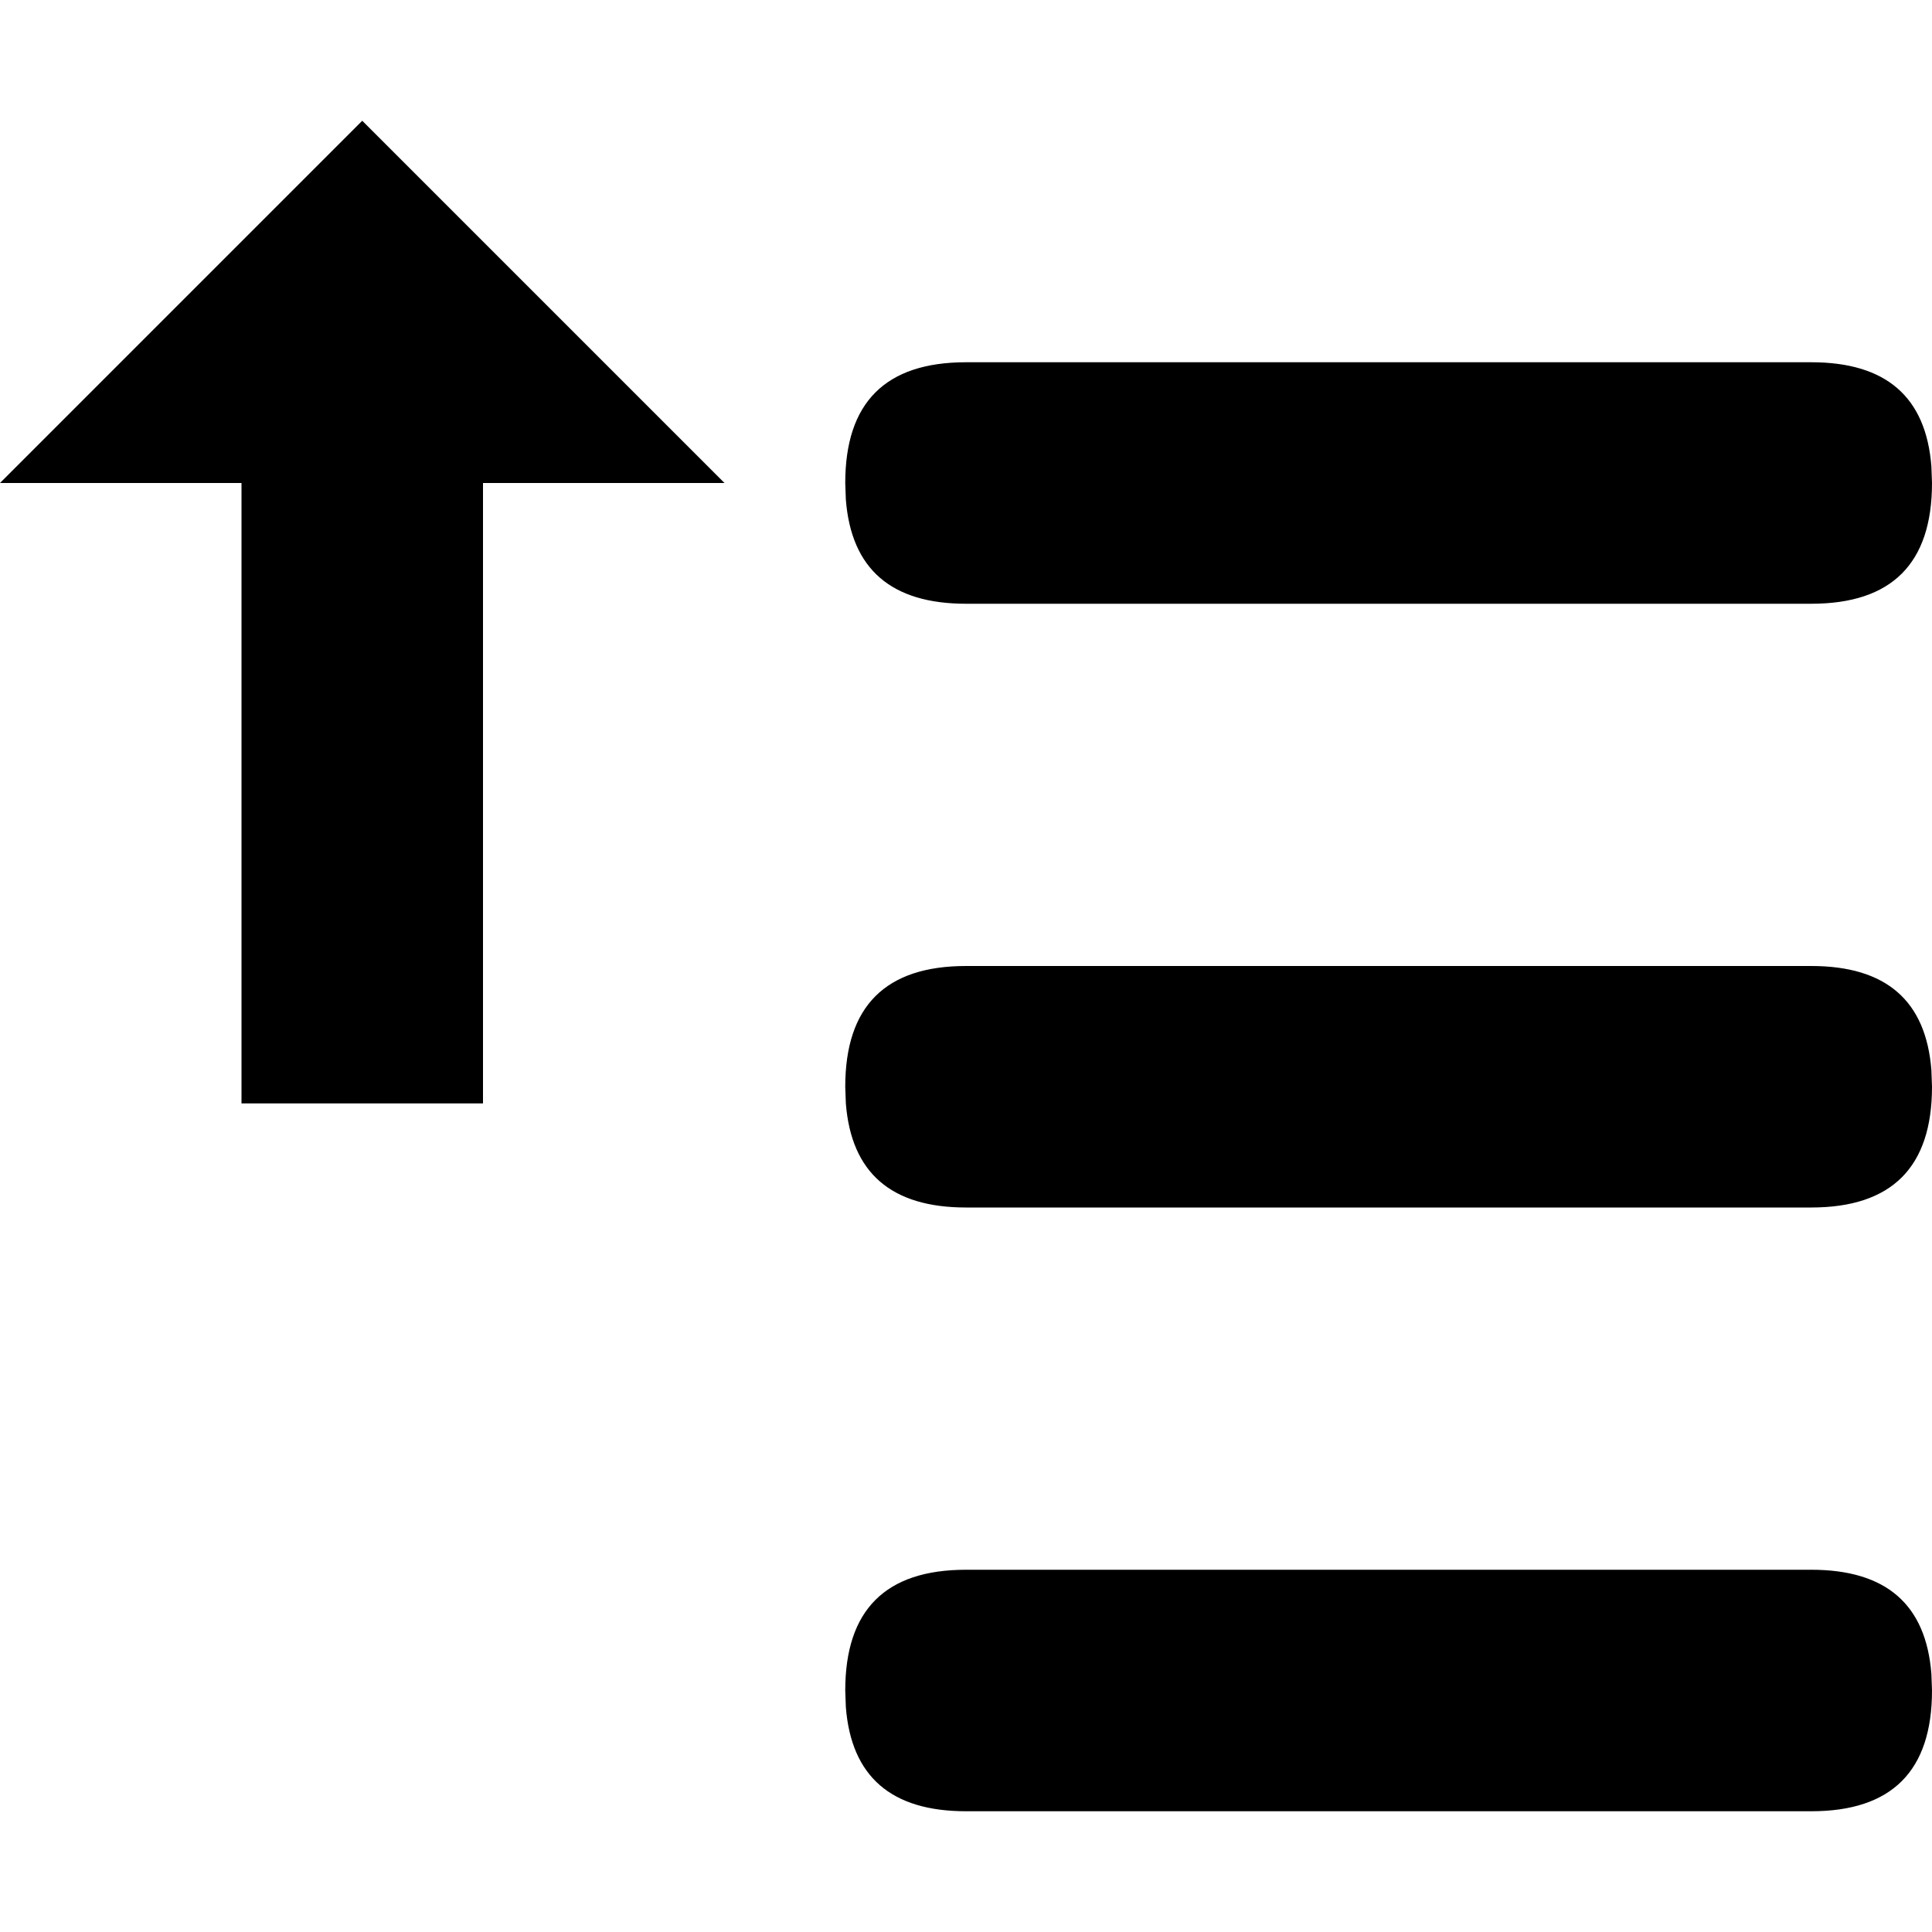
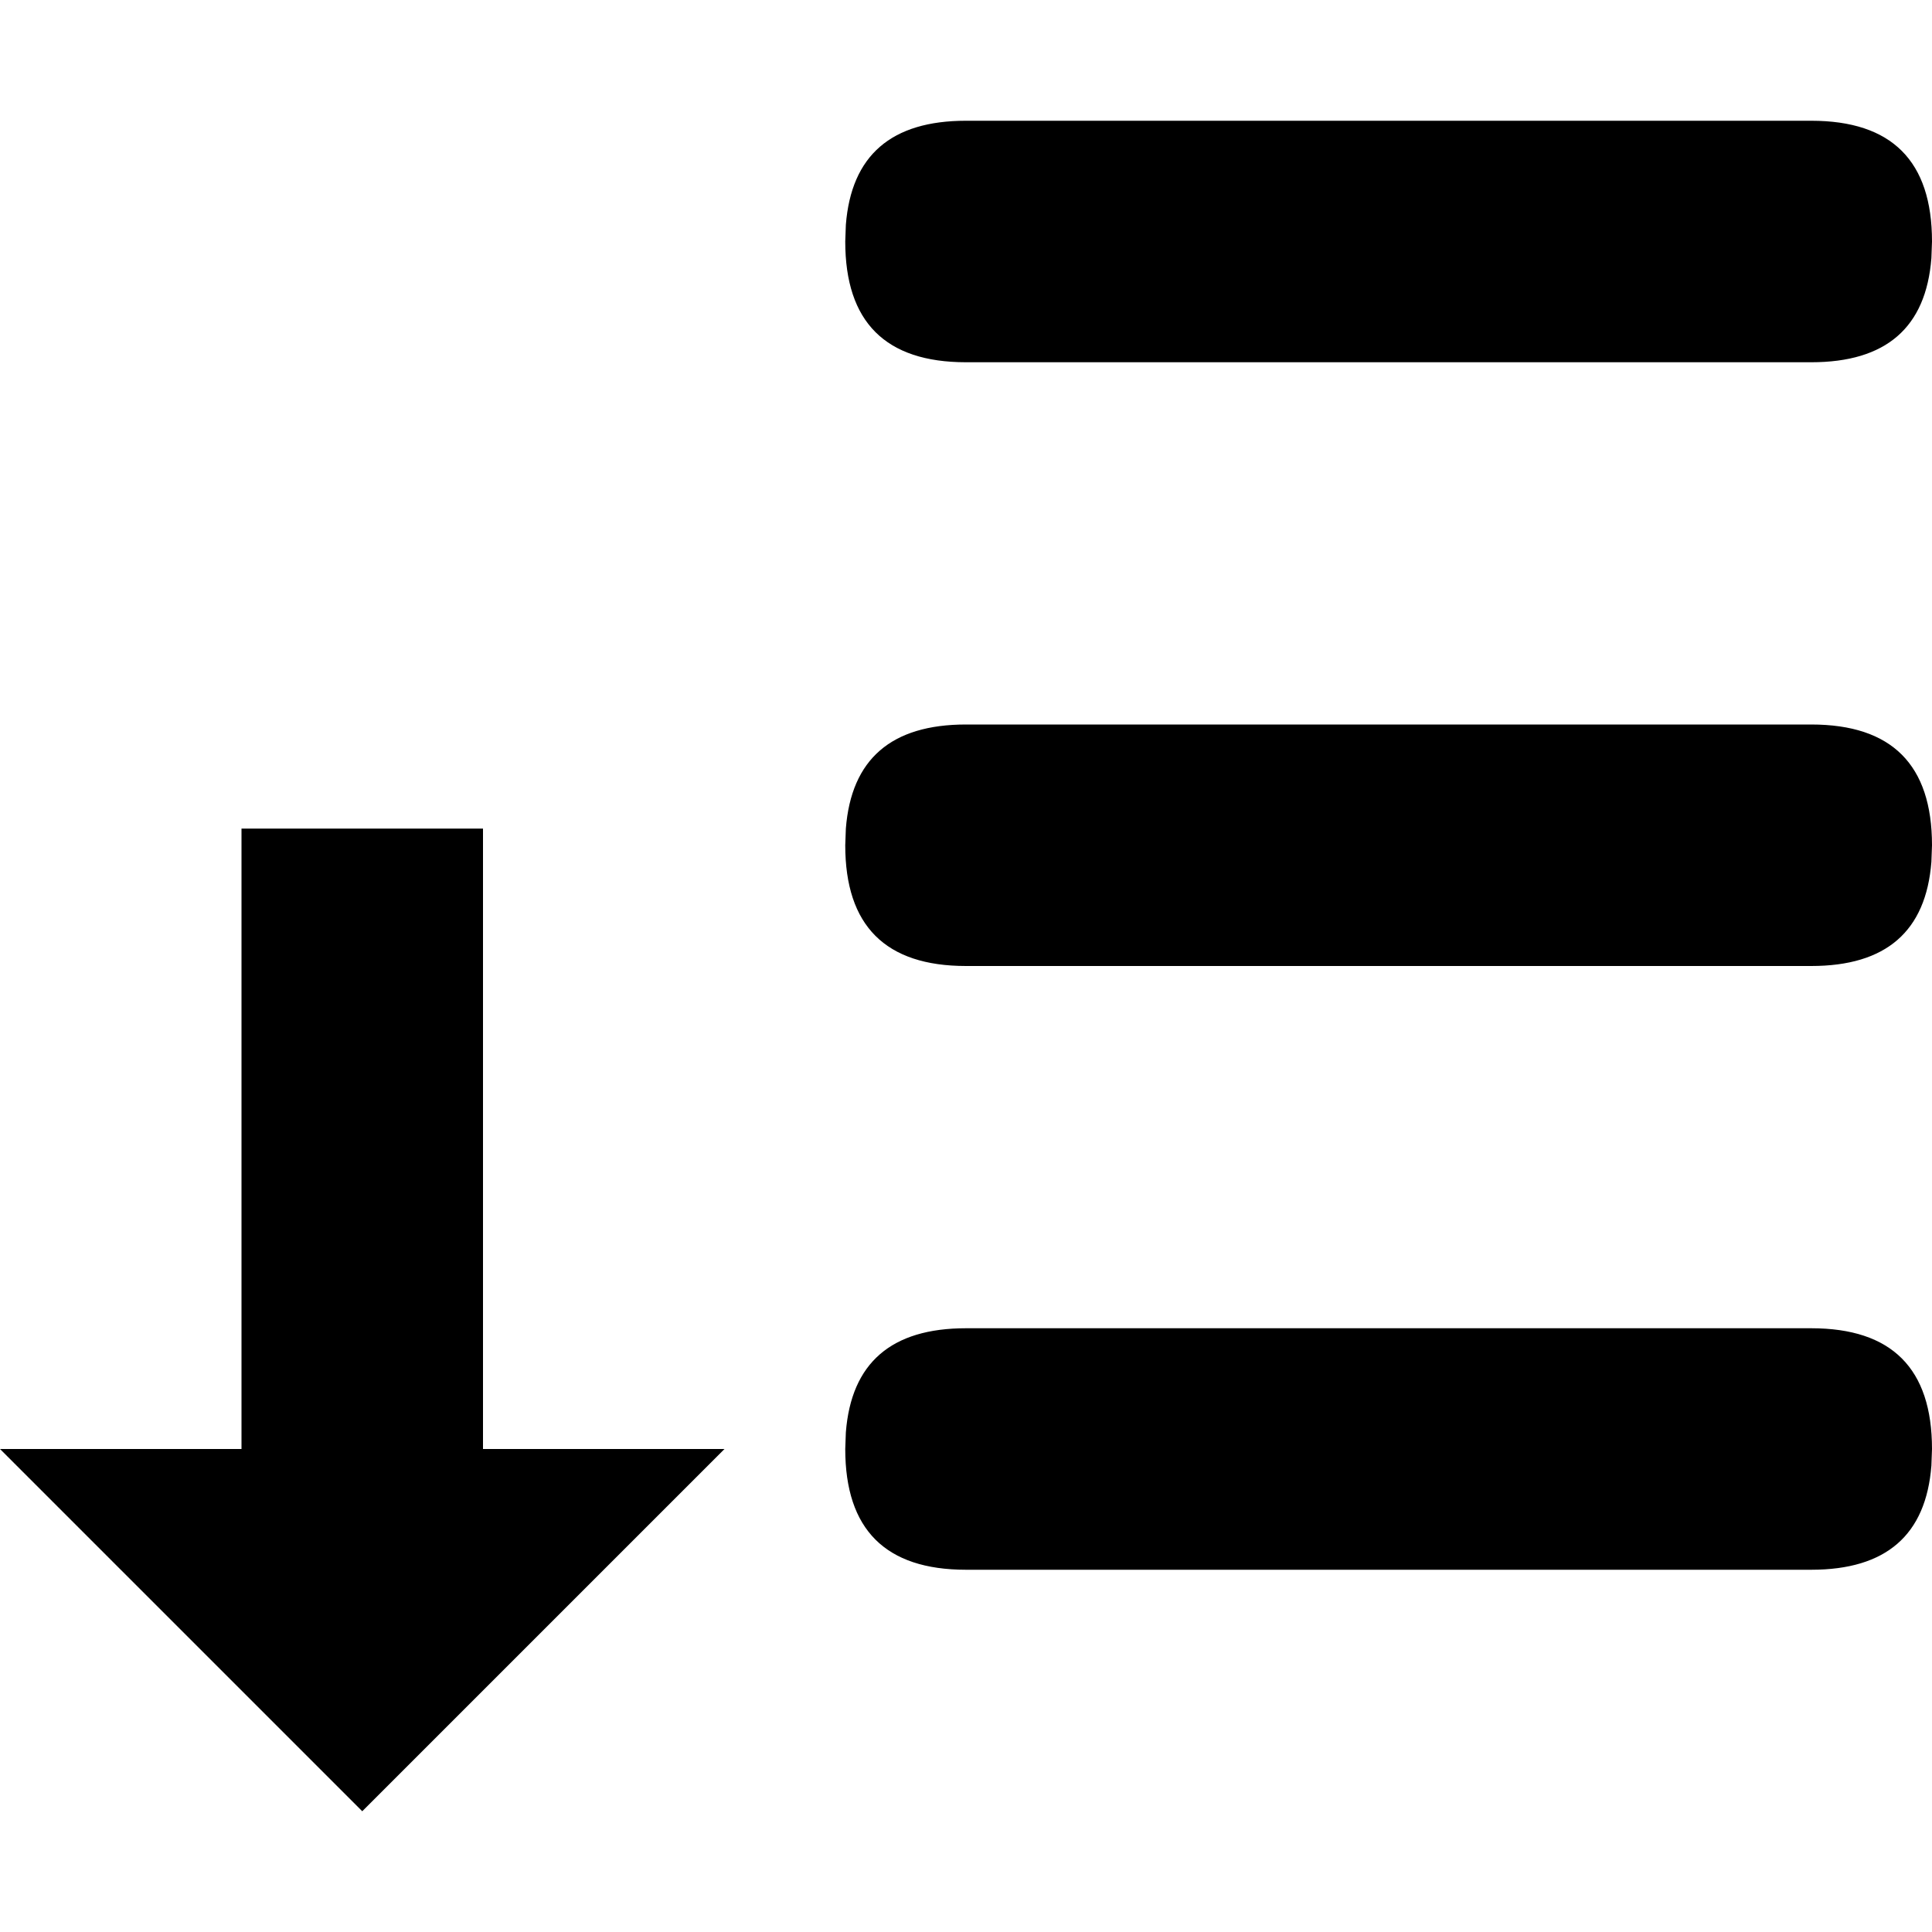
- <svg xmlns="http://www.w3.org/2000/svg" t="1630389514387" class="icon" viewBox="0 0 1024 1024" version="1.1" p-id="2210" width="200" height="200">
+ <svg xmlns="http://www.w3.org/2000/svg" t="1630389520358" class="icon" viewBox="0 0 1024 1024" version="1.1" p-id="2337" width="200" height="200">
  <defs>
    <style type="text/css" />
  </defs>
-   <path d="M1023.68 887.168L1024 896c0 42.688-21.312 64-64 64H512c-39.616 0-60.8-18.368-63.68-55.168L448 896c0-42.688 21.312-64 64-64h448c39.68 0 60.8 18.368 63.68 55.168z m0-320L1024 576c0 42.688-21.312 64-64 64H512c-39.616 0-60.8-18.368-63.68-55.168L448 576c0-42.688 21.312-64 64-64h448c39.68 0 60.8 18.368 63.68 55.168zM192 64l192 192h-128v328.832H128V256H0l192-192z m831.68 183.168L1024 256c0 42.688-21.312 64-64 64H512c-39.616 0-60.8-18.368-63.68-55.168L448 256c0-42.688 21.312-64 64-64h448c39.68 0 60.8 18.368 63.68 55.168z" p-id="2211" />
+   <path d="M1023.68 136.832L1024 128c0-42.688-21.312-64-64-64H512c-39.616 0-60.8 18.368-63.68 55.168L448 128c0 42.688 21.312 64 64 64h448c39.68 0 60.8-18.368 63.68-55.168z m0 320L1024 448c0-42.688-21.312-64-64-64H512c-39.616 0-60.8 18.368-63.68 55.168L448 448c0 42.688 21.312 64 64 64h448c39.68 0 60.8-18.368 63.68-55.168zM192 960l192-192h-128V439.168H128V768H0l192 192z m831.68-183.168L1024 768c0-42.688-21.312-64-64-64H512c-39.616 0-60.8 18.368-63.68 55.168L448 768c0 42.688 21.312 64 64 64h448c39.68 0 60.8-18.368 63.68-55.168z" p-id="2338" />
</svg>
